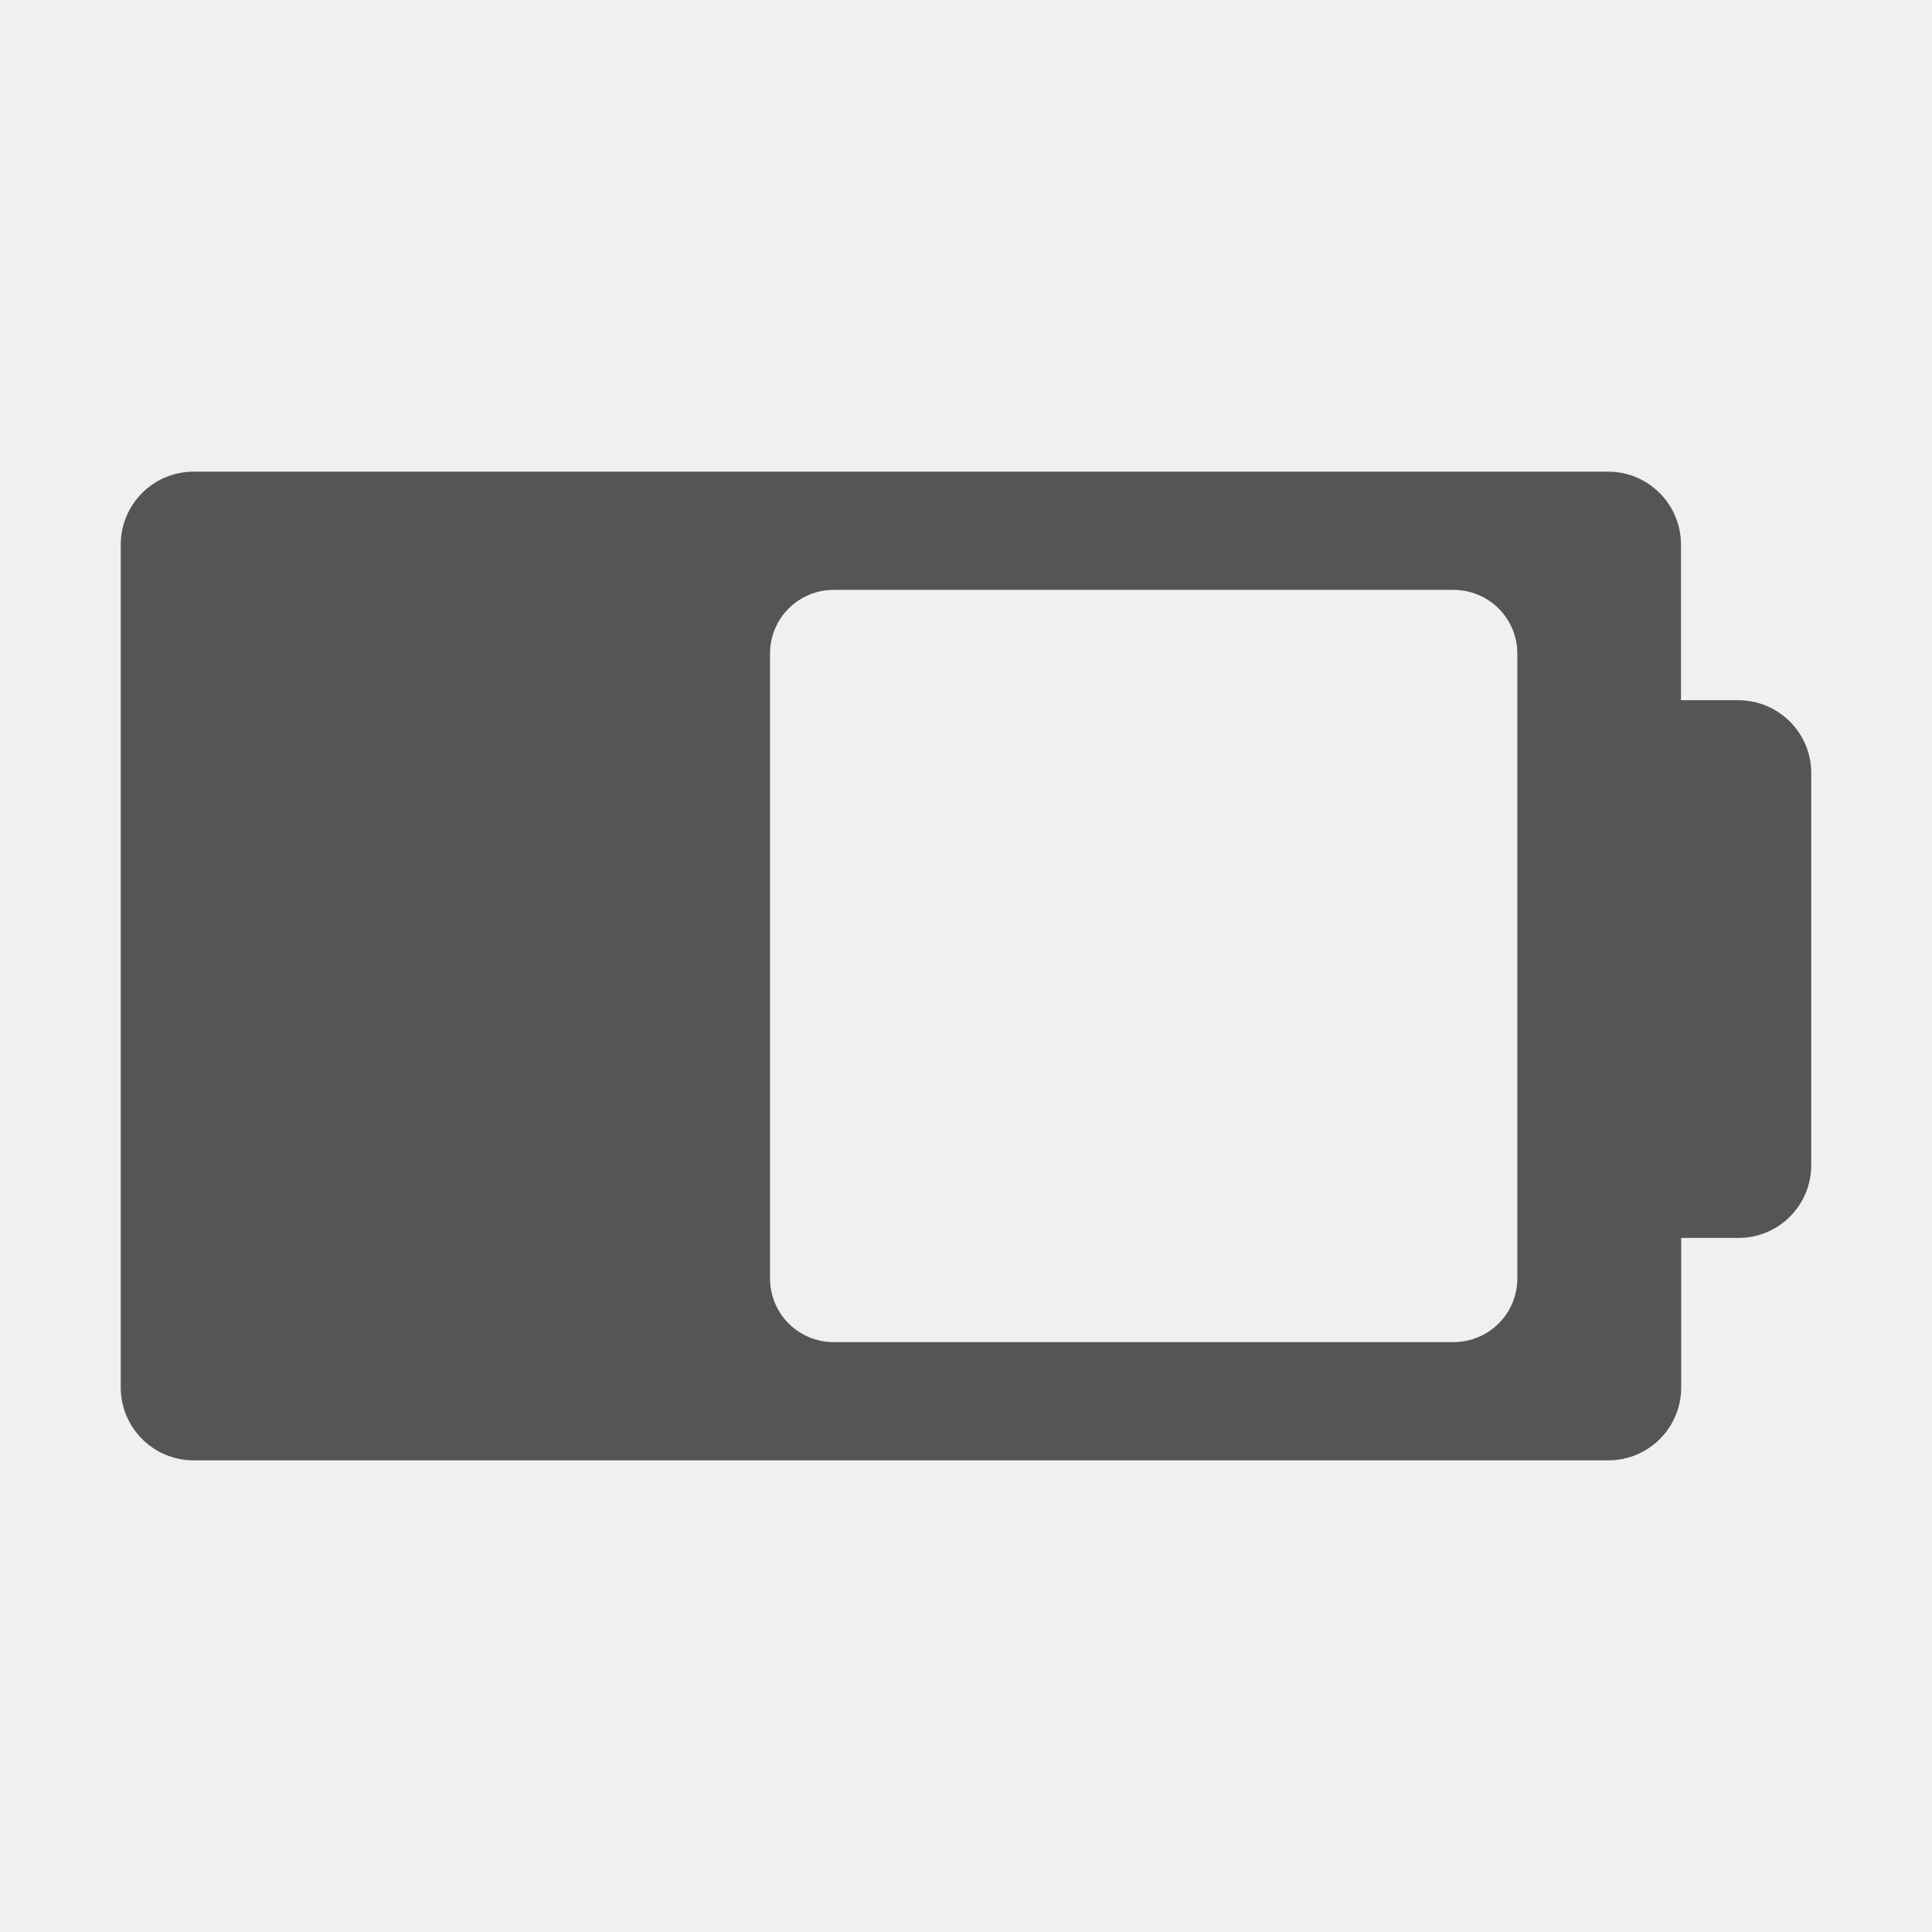
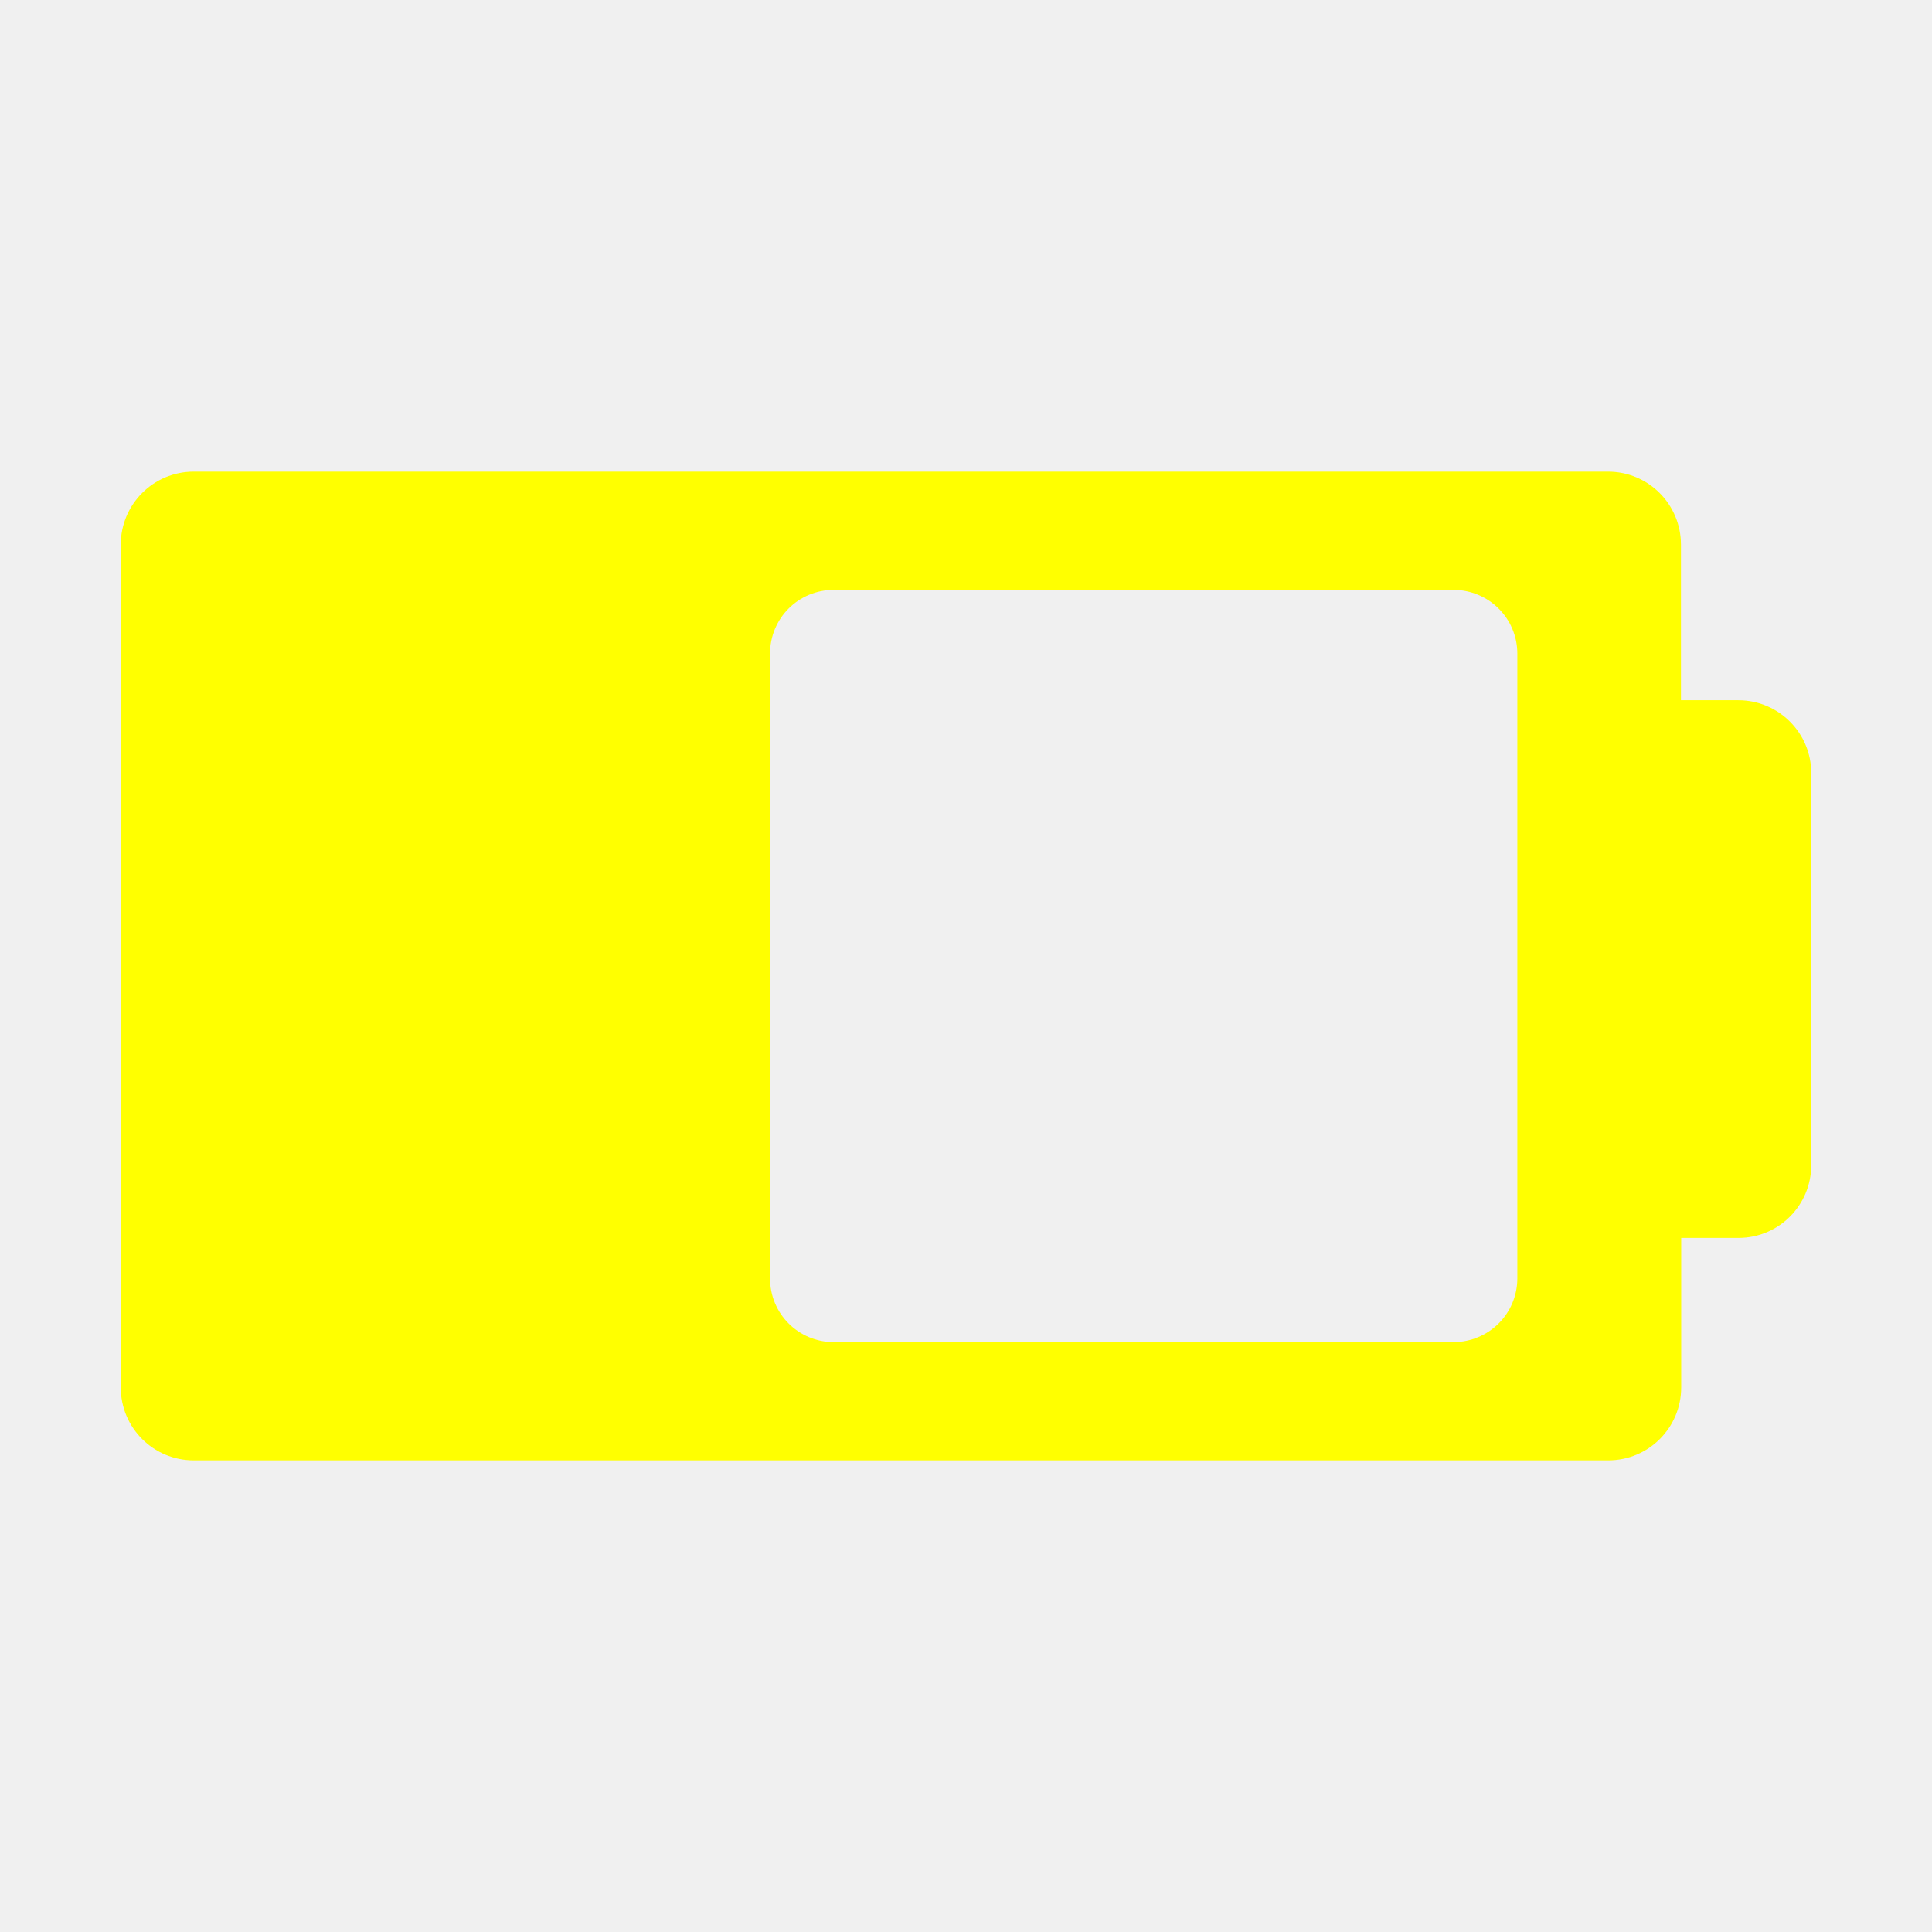
<svg xmlns="http://www.w3.org/2000/svg" id="svg7384" style="enable-background:new" height="16" width="16" version="1.1">
  <defs id="defs7386">
    <filter id="filter7554" style="color-interpolation-filters:sRGB">
      <feBlend id="feBlend7556" in2="BackgroundImage" mode="darken" />
    </filter>
  </defs>
  <g style="fill:#ffffff;fill-opacity:1" id="g4250" transform="matrix(0.5211242,0,0,0.5211242,20.76754,5.34527)">
-     <path style="fill:#555555;fill-opacity:1" d="M 1.604,3.906 C 1.27,3.906 1,4.177 1,4.51 l 0,6.98 c 0,0.334 0.27,0.604 0.604,0.604 l 11.715,0 c 0.334,0 0.604,-0.27 0.604,-0.604 l 0,-1.238 0.475,0 C 14.73,10.252 15,9.983 15,9.648 L 15,6.404 C 15.001,6.07 14.73,5.799 14.396,5.799 l -0.475,0 0,-1.289 c 0,-0.333 -0.269,-0.604 -0.604,-0.604 z m 5.302,0.979 5.129,0 c 0.294,0 0.531,0.235 0.531,0.529 l 0,5.172 c 0,0.294 -0.237,0.529 -0.531,0.529 l -5.129,0 c -0.294,0 -0.529,-0.235 -0.529,-0.529 l 0,-5.172 c 0,-0.294 0.235,-0.529 0.529,-0.529 z" transform="matrix(1.918929,0,0,1.918929,-39.85142,-10.25719)" id="path4288" />
+     <path style="fill:#ffff00;fill-opacity:1" d="M 1.604,3.906 C 1.27,3.906 1,4.177 1,4.51 l 0,6.98 c 0,0.334 0.27,0.604 0.604,0.604 l 11.715,0 c 0.334,0 0.604,-0.27 0.604,-0.604 l 0,-1.238 0.475,0 C 14.73,10.252 15,9.983 15,9.648 L 15,6.404 C 15.001,6.07 14.73,5.799 14.396,5.799 l -0.475,0 0,-1.289 c 0,-0.333 -0.269,-0.604 -0.604,-0.604 z m 5.302,0.979 5.129,0 c 0.294,0 0.531,0.235 0.531,0.529 l 0,5.172 c 0,0.294 -0.237,0.529 -0.531,0.529 l -5.129,0 c -0.294,0 -0.529,-0.235 -0.529,-0.529 l 0,-5.172 c 0,-0.294 0.235,-0.529 0.529,-0.529 z" transform="matrix(1.918929,0,0,1.918929,-39.85142,-10.25719)" id="path4288" />
    <g style="fill:#ffffff;fill-opacity:1" transform="matrix(0.02205965,0,0,0.02205965,-29.9,-0.3914914)" id="g3-9">
      <g style="fill:#ffffff;fill-opacity:1" id="g5-4" />
    </g>
  </g>
</svg>
